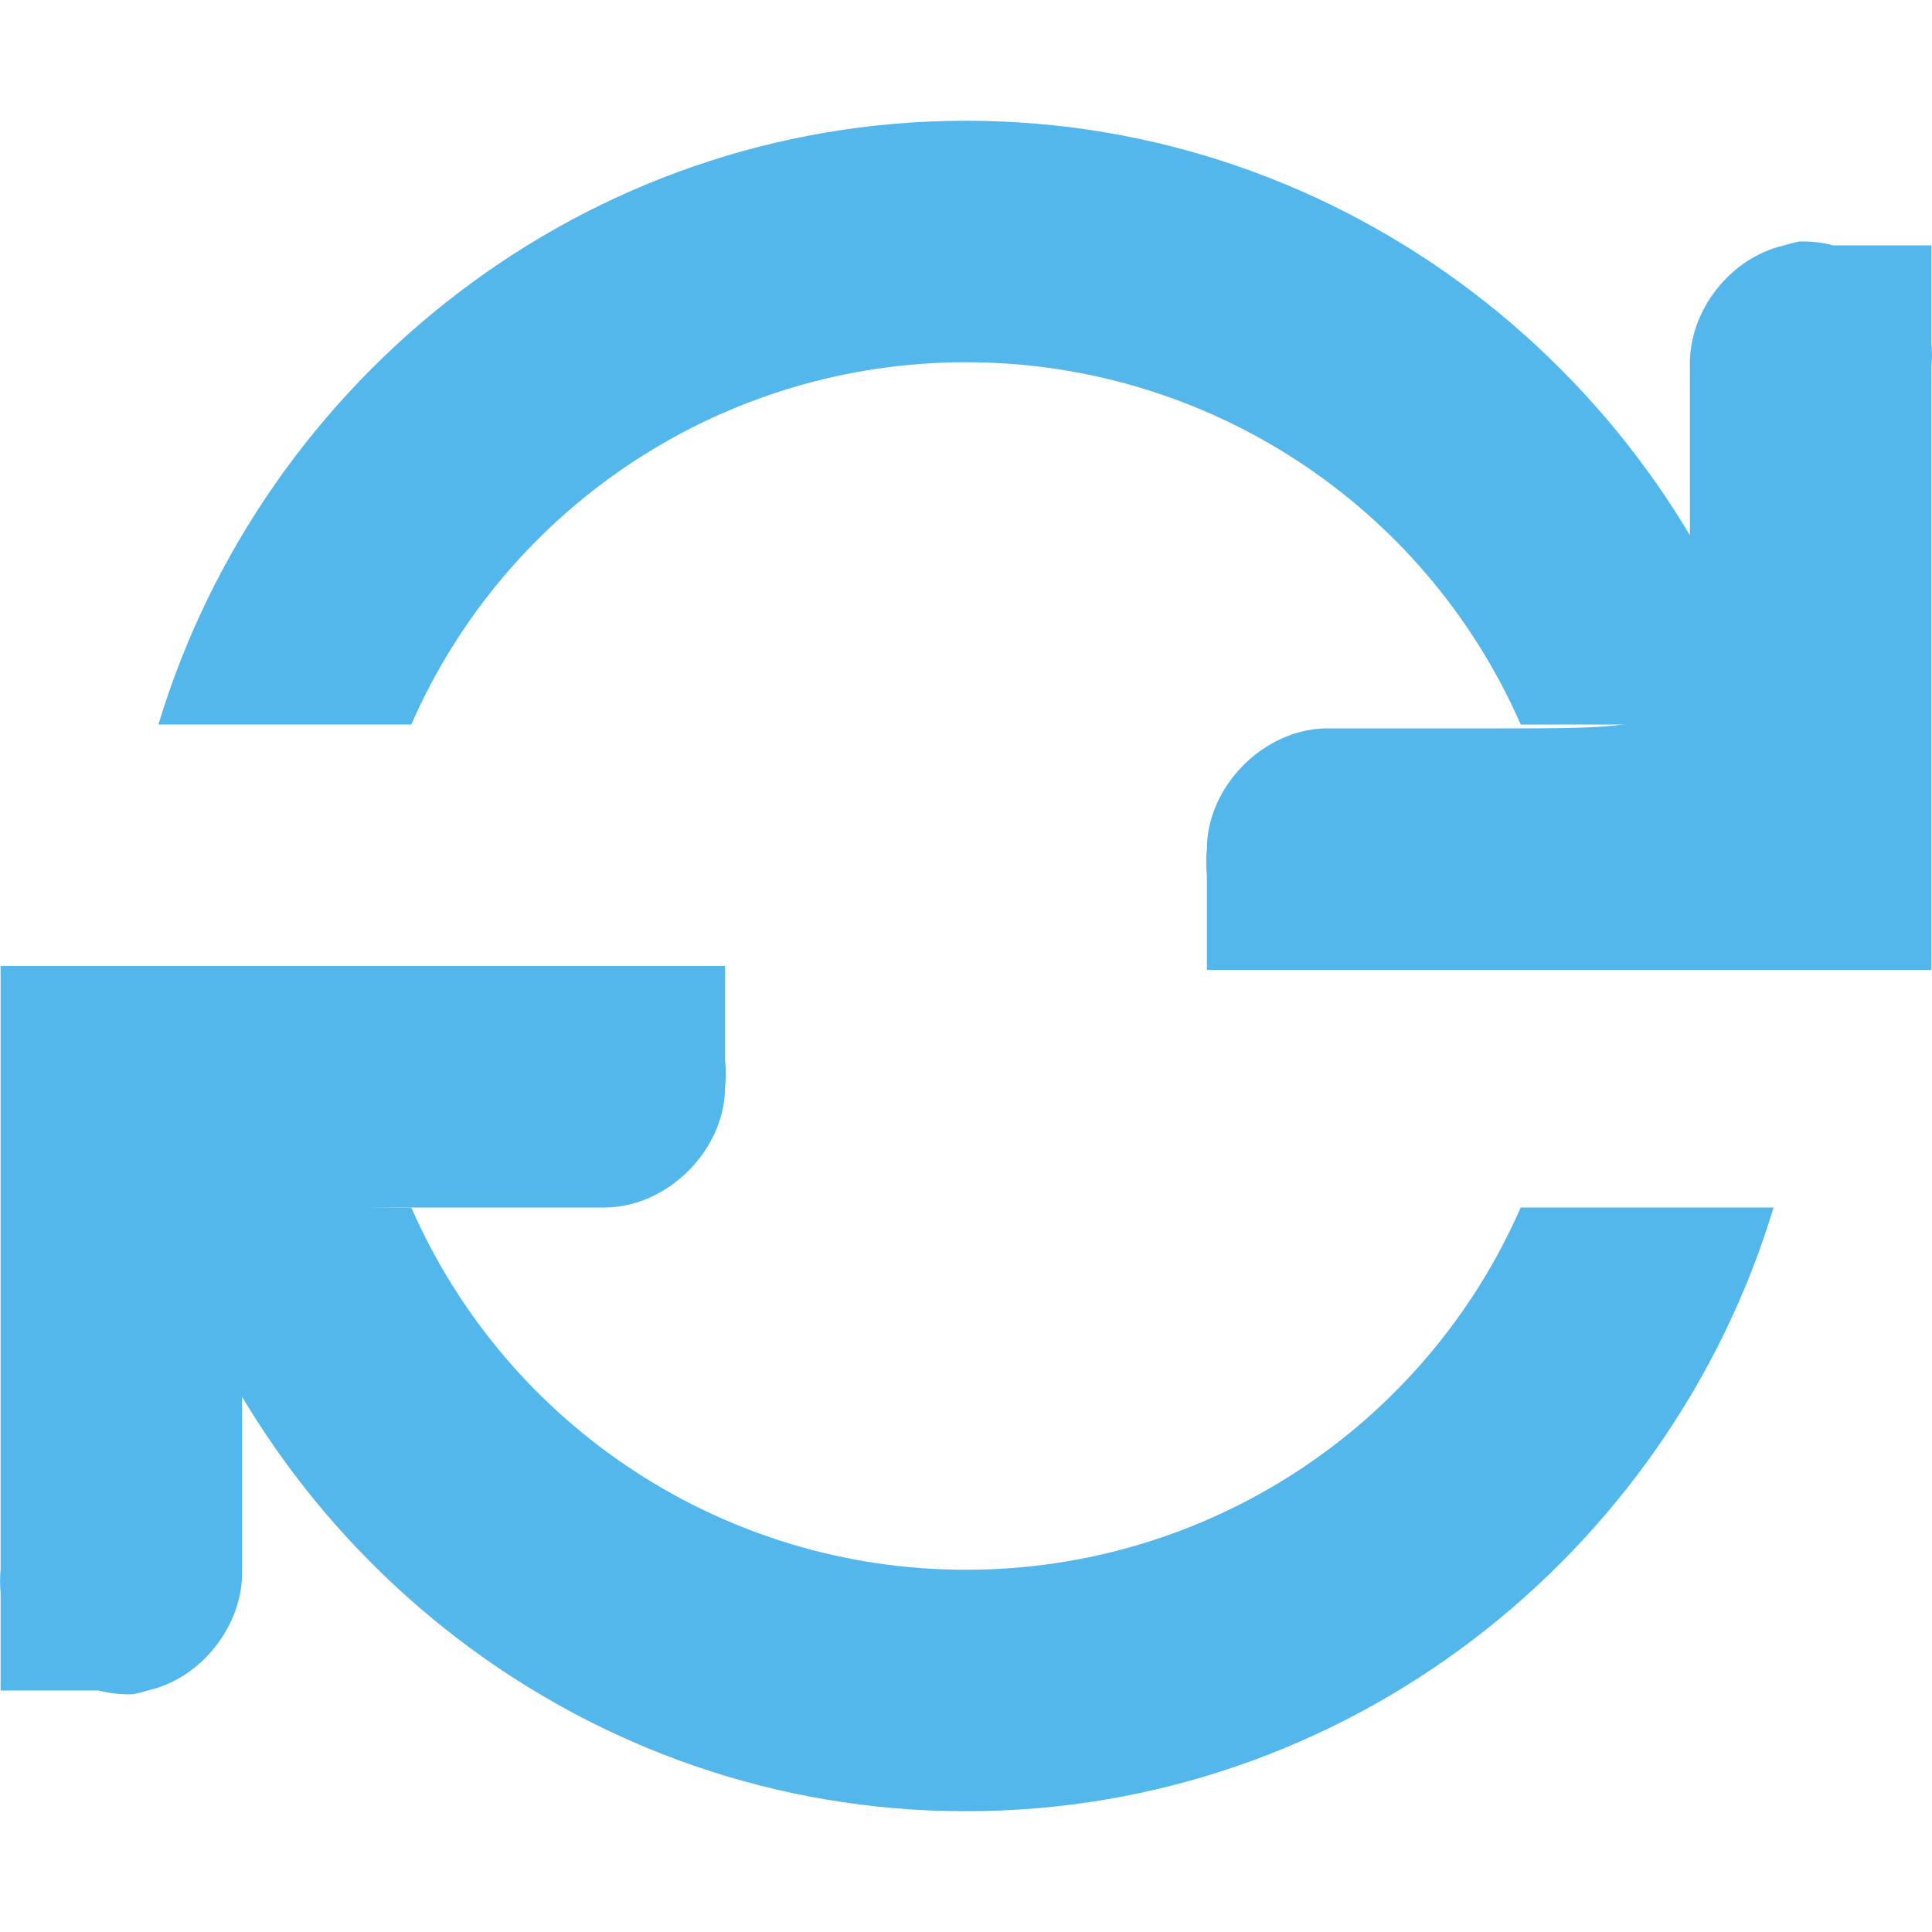
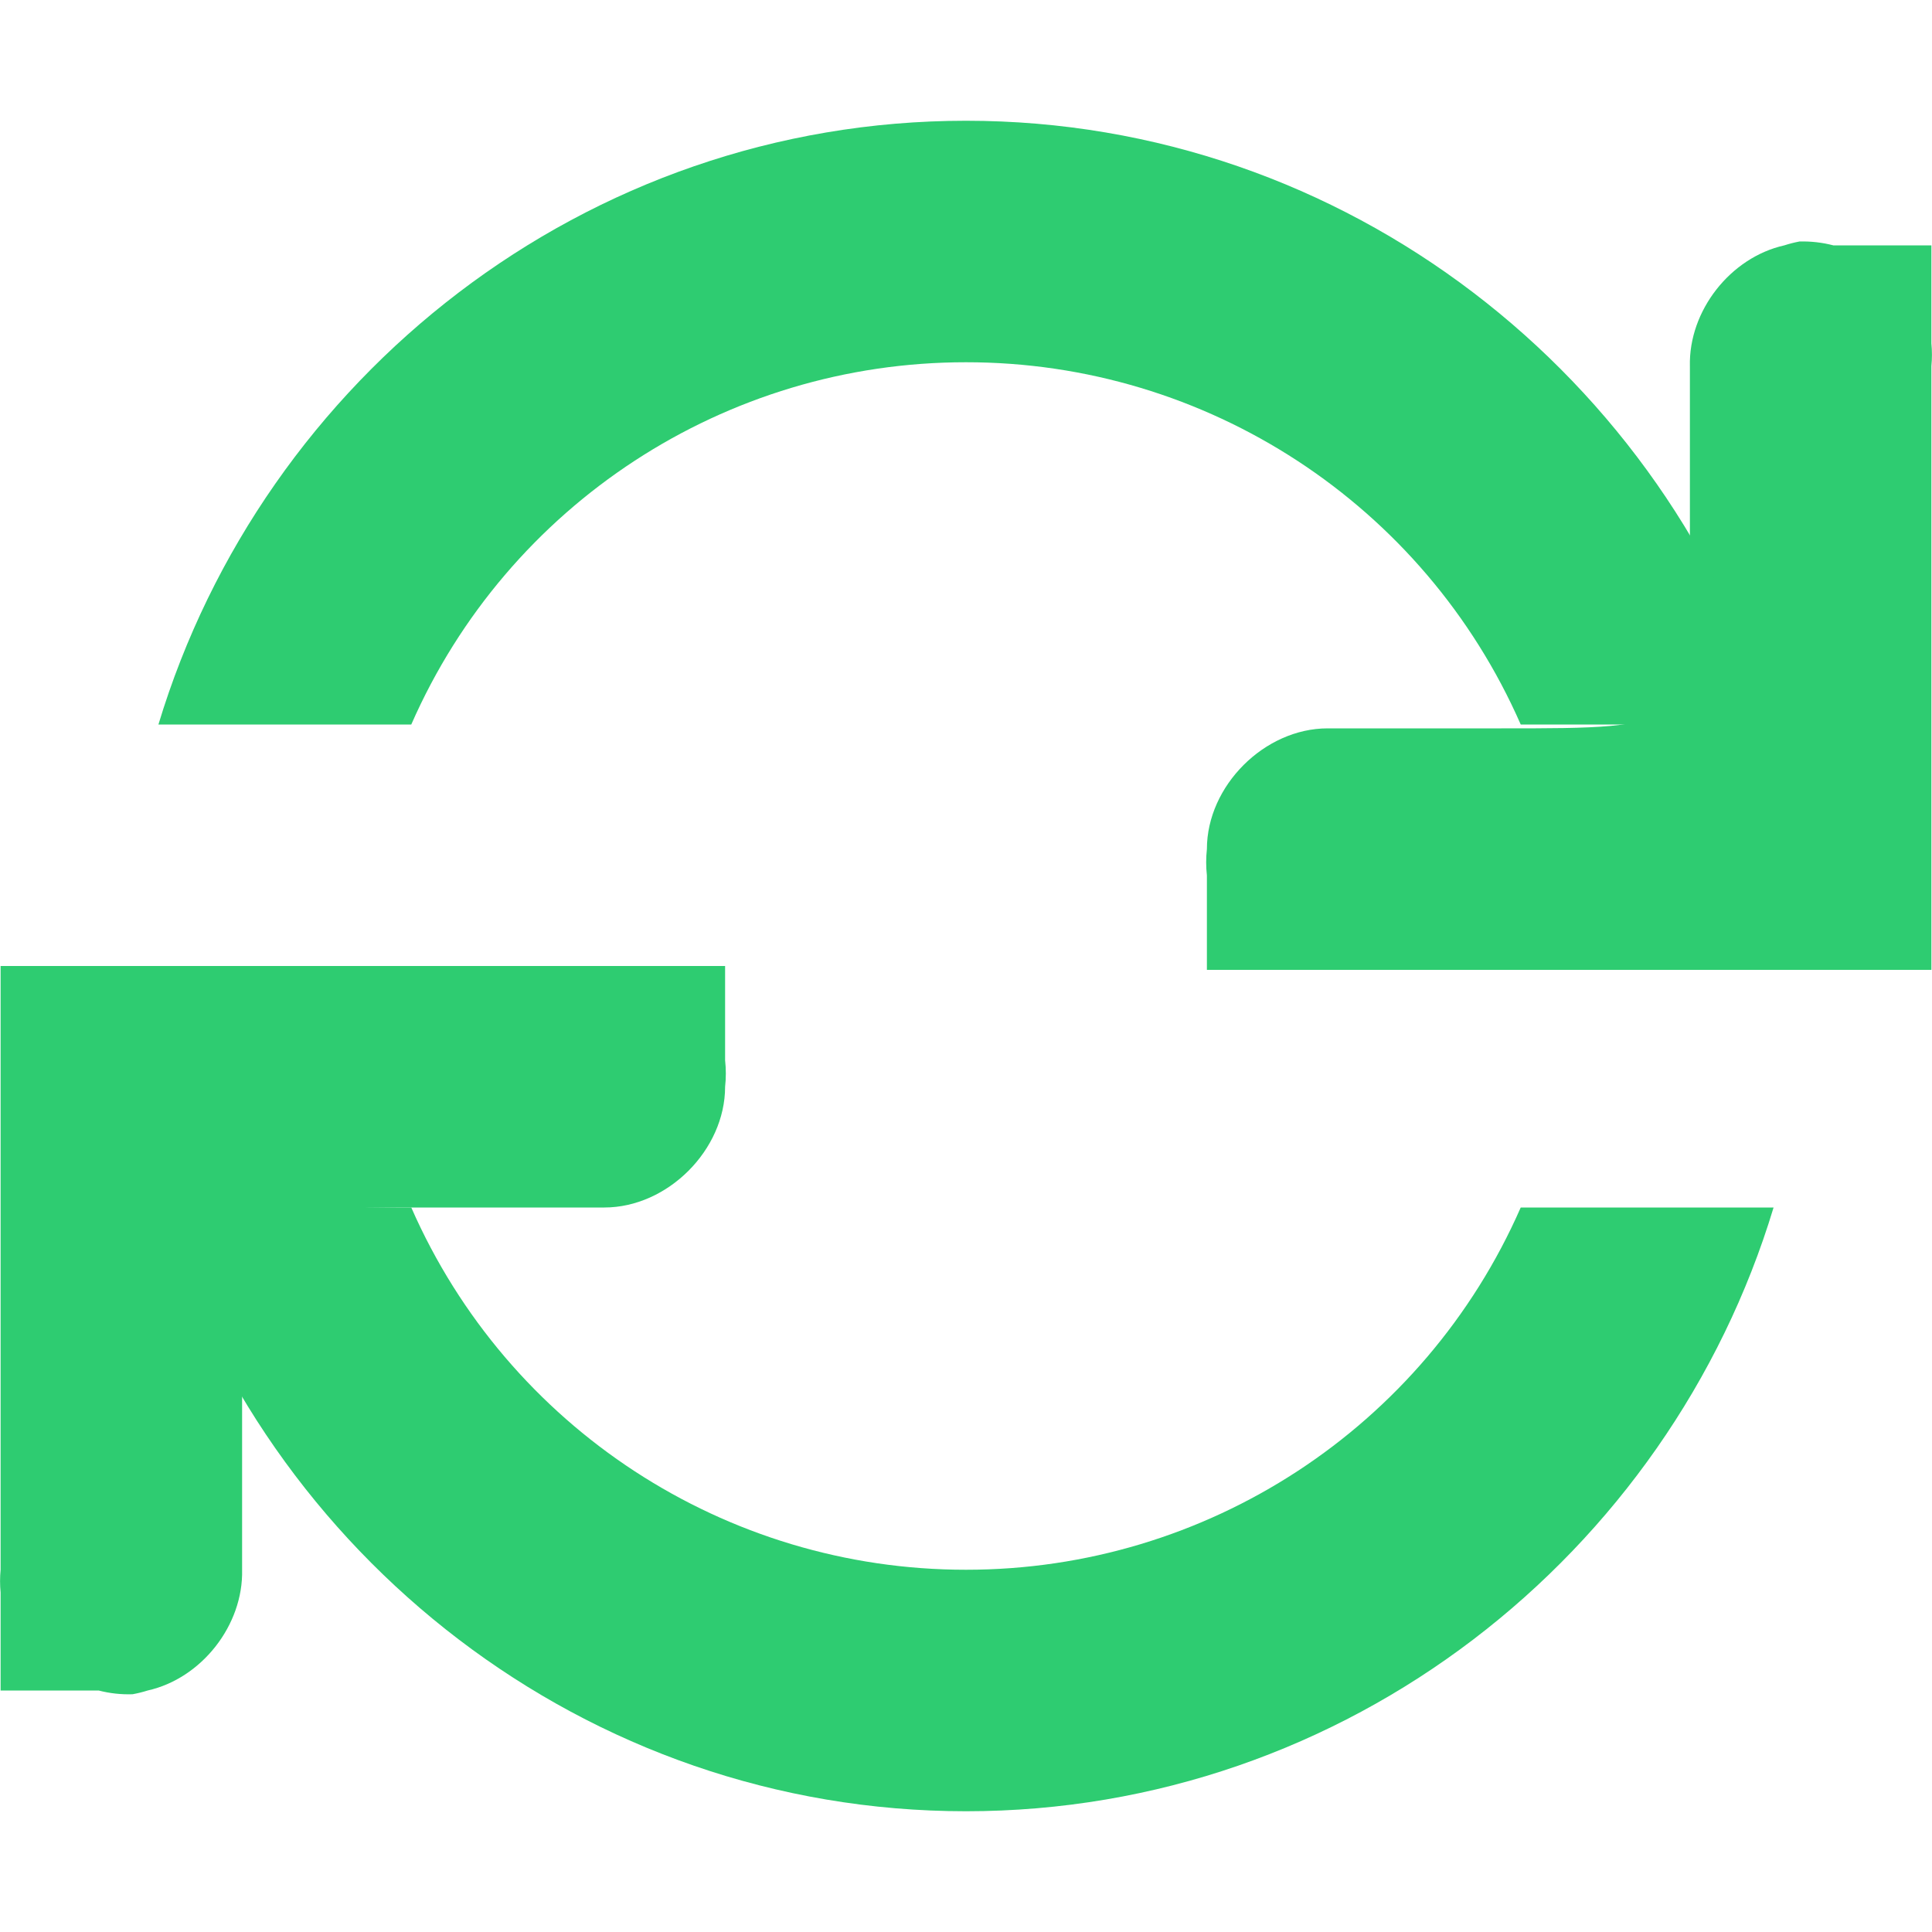
<svg xmlns="http://www.w3.org/2000/svg" width="16" height="16">
-   <g font-weight="400" font-family="Sans" fill="#53b7ec" color="#53b7ec" style="">
-     <path d="M14.902 2a1.047 1.047 0 0 0-.125.032c-.447.1-.793.542-.782 1v1.687C14 6.032 14 6.032 12.433 6.032h-1.438c-.523 0-1 .476-1 1a1 1 0 0 0 0 .218v.782h6v-5a.979.979 0 0 0 0-.188v-.812h-.812A1.002 1.002 0 0 0 14.902 2zM.005 8v5a.979.979 0 0 0 0 .188V14h.812c.092.024.187.034.281.031.043-.008.084-.018.125-.031.447-.1.793-.542.782-1v-1.688C2 10 2 10 3.567 10h1.438c.523 0 1-.476 1-1a1 1 0 0 0 0-.219V8z" style="line-height:normal;-inkscape-font-specification:Sans;text-indent:0;text-align:start;text-decoration-line:none;text-transform:none;marker:none" color="#bebebe" overflow="visible" />
-     <path d="M8 1C4.847 1 2.18 3.126 1.312 6h2.094A5.013 5.013 0 0 1 8 3a5.013 5.013 0 0 1 4.594 3h2.094C13.819 3.126 11.152 1 8 1zm-6.688 9c.869 2.874 3.535 5 6.688 5 3.153 0 5.82-2.126 6.688-5h-2.094A5.013 5.013 0 0 1 8 13a5.013 5.013 0 0 1-4.594-3z" style="line-height:normal;-inkscape-font-specification:Sans;text-indent:0;text-align:start;text-decoration-line:none;text-transform:none;marker:none" color="#000" overflow="visible" />
+   <g font-weight="400" font-family="Sans" style="fill:#2ecc71;">
+     <path d="M14.902 2a1.047 1.047 0 0 0-.125.032c-.447.1-.793.542-.782 1v1.687C14 6.032 14 6.032 12.433 6.032h-1.438c-.523 0-1 .476-1 1a1 1 0 0 0 0 .218v.782h6v-5a.979.979 0 0 0 0-.188v-.812h-.812A1.002 1.002 0 0 0 14.902 2zM.005 8v5a.979.979 0 0 0 0 .188V14h.812c.092.024.187.034.281.031.043-.008.084-.018.125-.031.447-.1.793-.542.782-1v-1.688C2 10 2 10 3.567 10h1.438c.523 0 1-.476 1-1a1 1 0 0 0 0-.219V8z;fill:#2ecc71;" style="line-height:normal;-inkscape-font-specification:Sans;text-indent:0;text-align:start;text-decoration-line:none;text-transform:none;marker:none" color="#bebebe" overflow="visible" />
+     <path d="M8 1C4.847 1 2.18 3.126 1.312 6h2.094A5.013 5.013 0 0 1 8 3a5.013 5.013 0 0 1 4.594 3h2.094C13.819 3.126 11.152 1 8 1zm-6.688 9c.869 2.874 3.535 5 6.688 5 3.153 0 5.82-2.126 6.688-5h-2.094A5.013 5.013 0 0 1 8 13a5.013 5.013 0 0 1-4.594-3z" style="line-height:normal;-inkscape-font-specification:Sans;text-indent:0;text-align:start;text-decoration-line:none;text-transform:none;marker:none;fill:#2ecc71;" color="#000" overflow="visible" />
  </g>
</svg>
